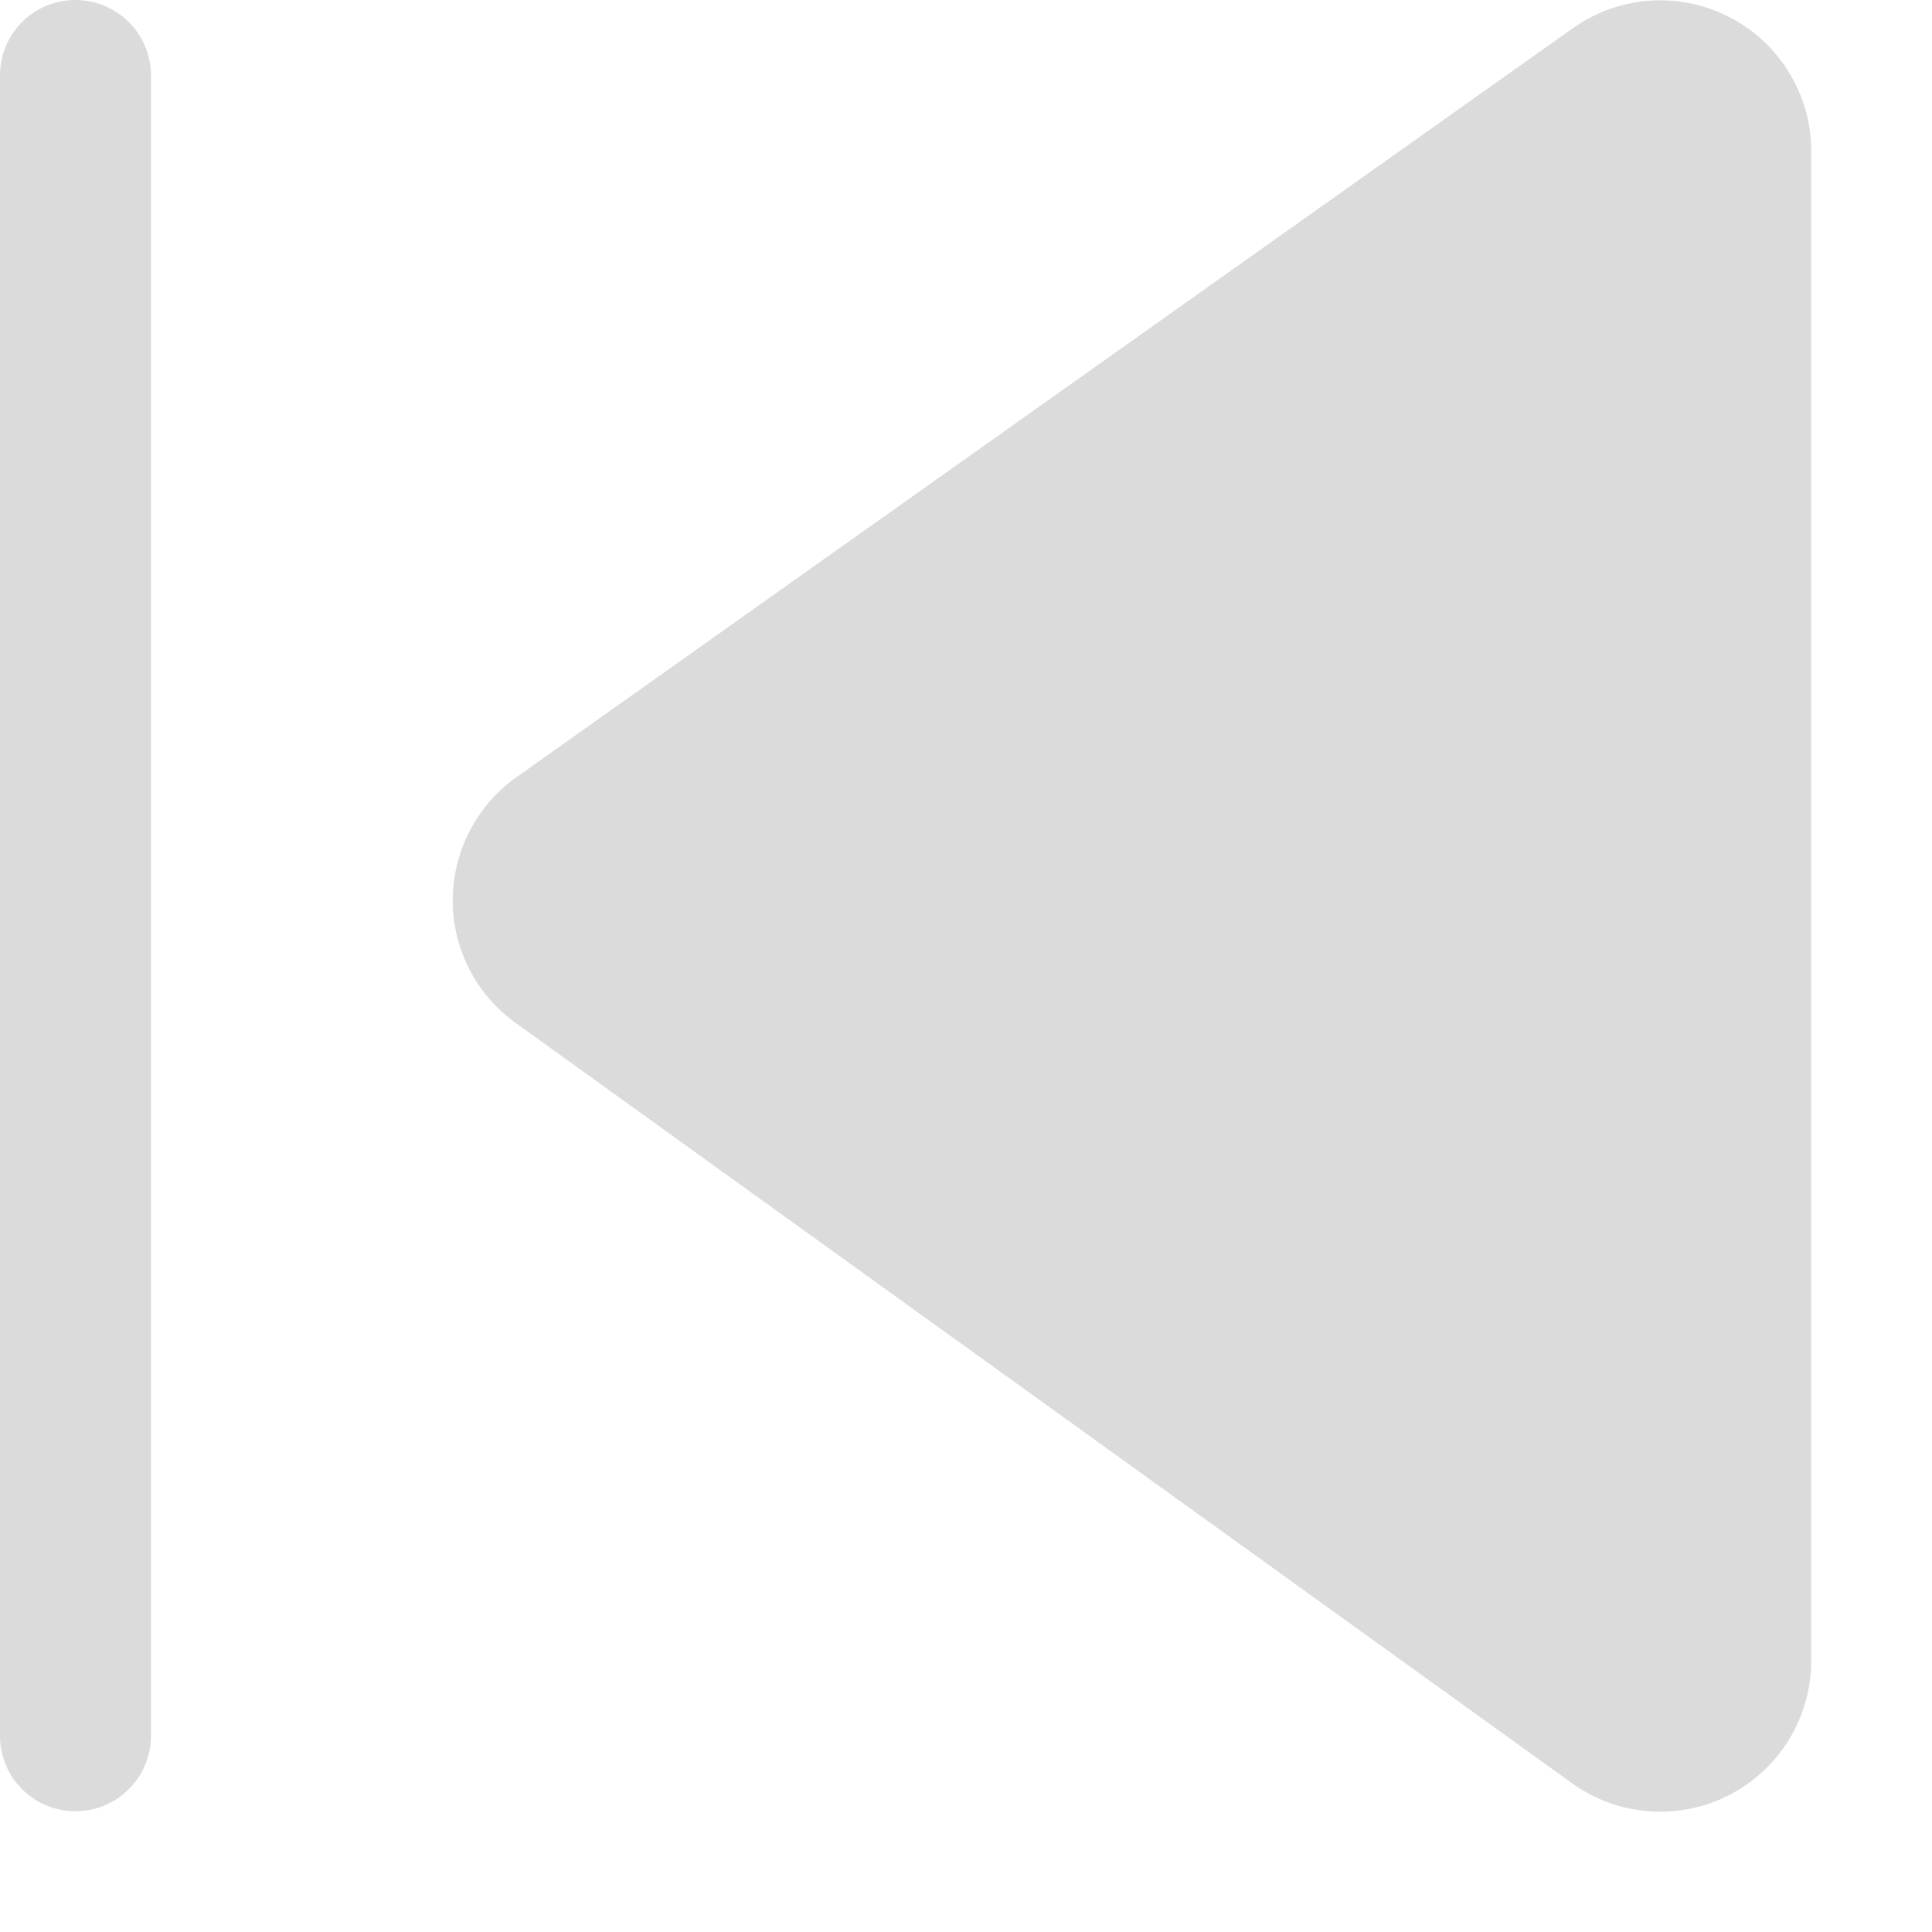
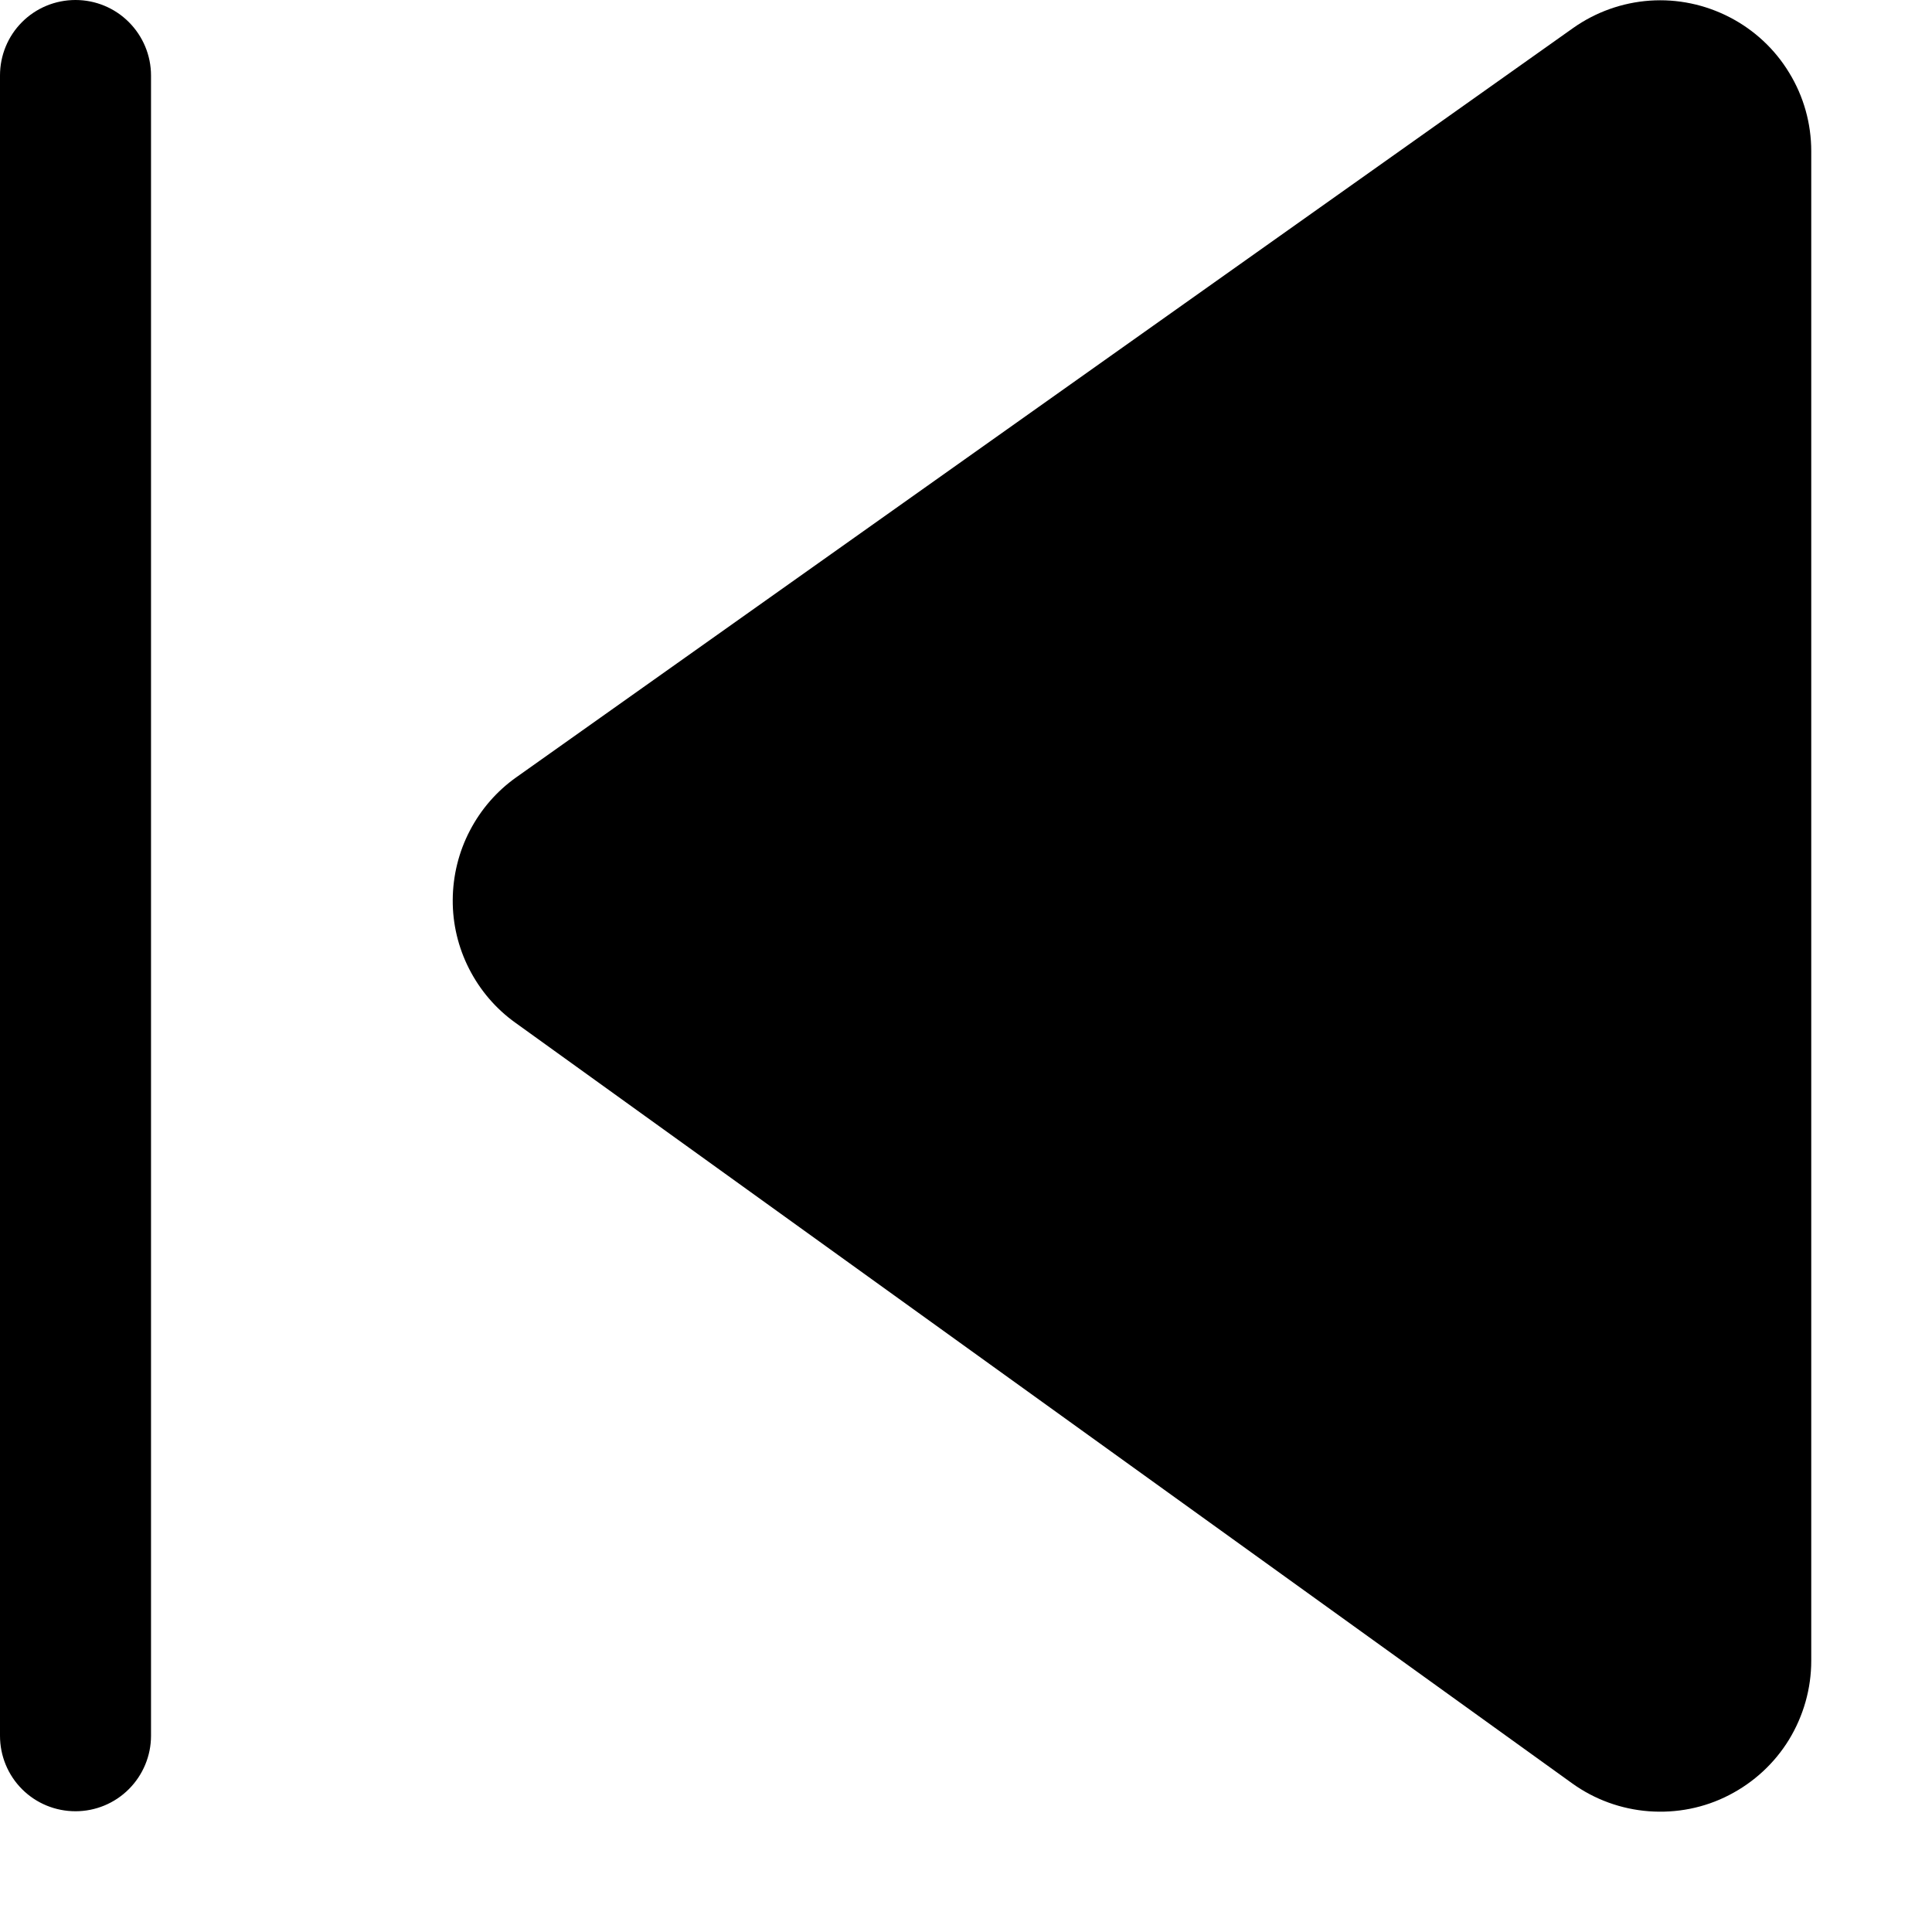
- <svg xmlns="http://www.w3.org/2000/svg" viewBox="0 0 12 12" fill="none">
-   <path d="M11.25 0.939C11.25 0.767 11.203 0.599 11.113 0.452C11.024 0.305 10.896 0.186 10.743 0.107C10.59 0.028 10.419 -0.008 10.247 0.004C10.076 0.016 9.911 0.075 9.771 0.174L3.208 4.827C3.086 4.913 2.987 5.027 2.918 5.16C2.849 5.292 2.813 5.439 2.812 5.589C2.811 5.738 2.846 5.885 2.914 6.018C2.982 6.151 3.08 6.266 3.202 6.353L9.764 11.076C9.904 11.177 10.069 11.237 10.241 11.25C10.414 11.263 10.586 11.229 10.739 11.15C10.893 11.071 11.022 10.952 11.112 10.805C11.202 10.657 11.25 10.488 11.25 10.315V0.939ZM0 0.469C0 0.344 0.049 0.225 0.137 0.137C0.225 0.049 0.344 0 0.469 0C0.593 0 0.712 0.049 0.8 0.137C0.888 0.225 0.938 0.344 0.938 0.469V10.781C0.938 10.906 0.888 11.025 0.8 11.113C0.712 11.201 0.593 11.25 0.469 11.25C0.344 11.25 0.225 11.201 0.137 11.113C0.049 11.025 0 10.906 0 10.781V0.469Z" fill="#DBDBDB" />
+ <svg xmlns="http://www.w3.org/2000/svg" viewBox="0 0 12 12" fill="currentColor">
+   <path d="M11.25 0.939C11.25 0.767 11.203 0.599 11.113 0.452C11.024 0.305 10.896 0.186 10.743 0.107C10.59 0.028 10.419 -0.008 10.247 0.004C10.076 0.016 9.911 0.075 9.771 0.174L3.208 4.827C3.086 4.913 2.987 5.027 2.918 5.16C2.849 5.292 2.813 5.439 2.812 5.589C2.811 5.738 2.846 5.885 2.914 6.018C2.982 6.151 3.08 6.266 3.202 6.353L9.764 11.076C9.904 11.177 10.069 11.237 10.241 11.25C10.414 11.263 10.586 11.229 10.739 11.15C10.893 11.071 11.022 10.952 11.112 10.805C11.202 10.657 11.25 10.488 11.25 10.315V0.939ZM0 0.469C0 0.344 0.049 0.225 0.137 0.137C0.225 0.049 0.344 0 0.469 0C0.593 0 0.712 0.049 0.8 0.137C0.888 0.225 0.938 0.344 0.938 0.469V10.781C0.938 10.906 0.888 11.025 0.8 11.113C0.712 11.201 0.593 11.25 0.469 11.25C0.344 11.25 0.225 11.201 0.137 11.113C0.049 11.025 0 10.906 0 10.781V0.469Z" fill="currentColor" />
</svg>
